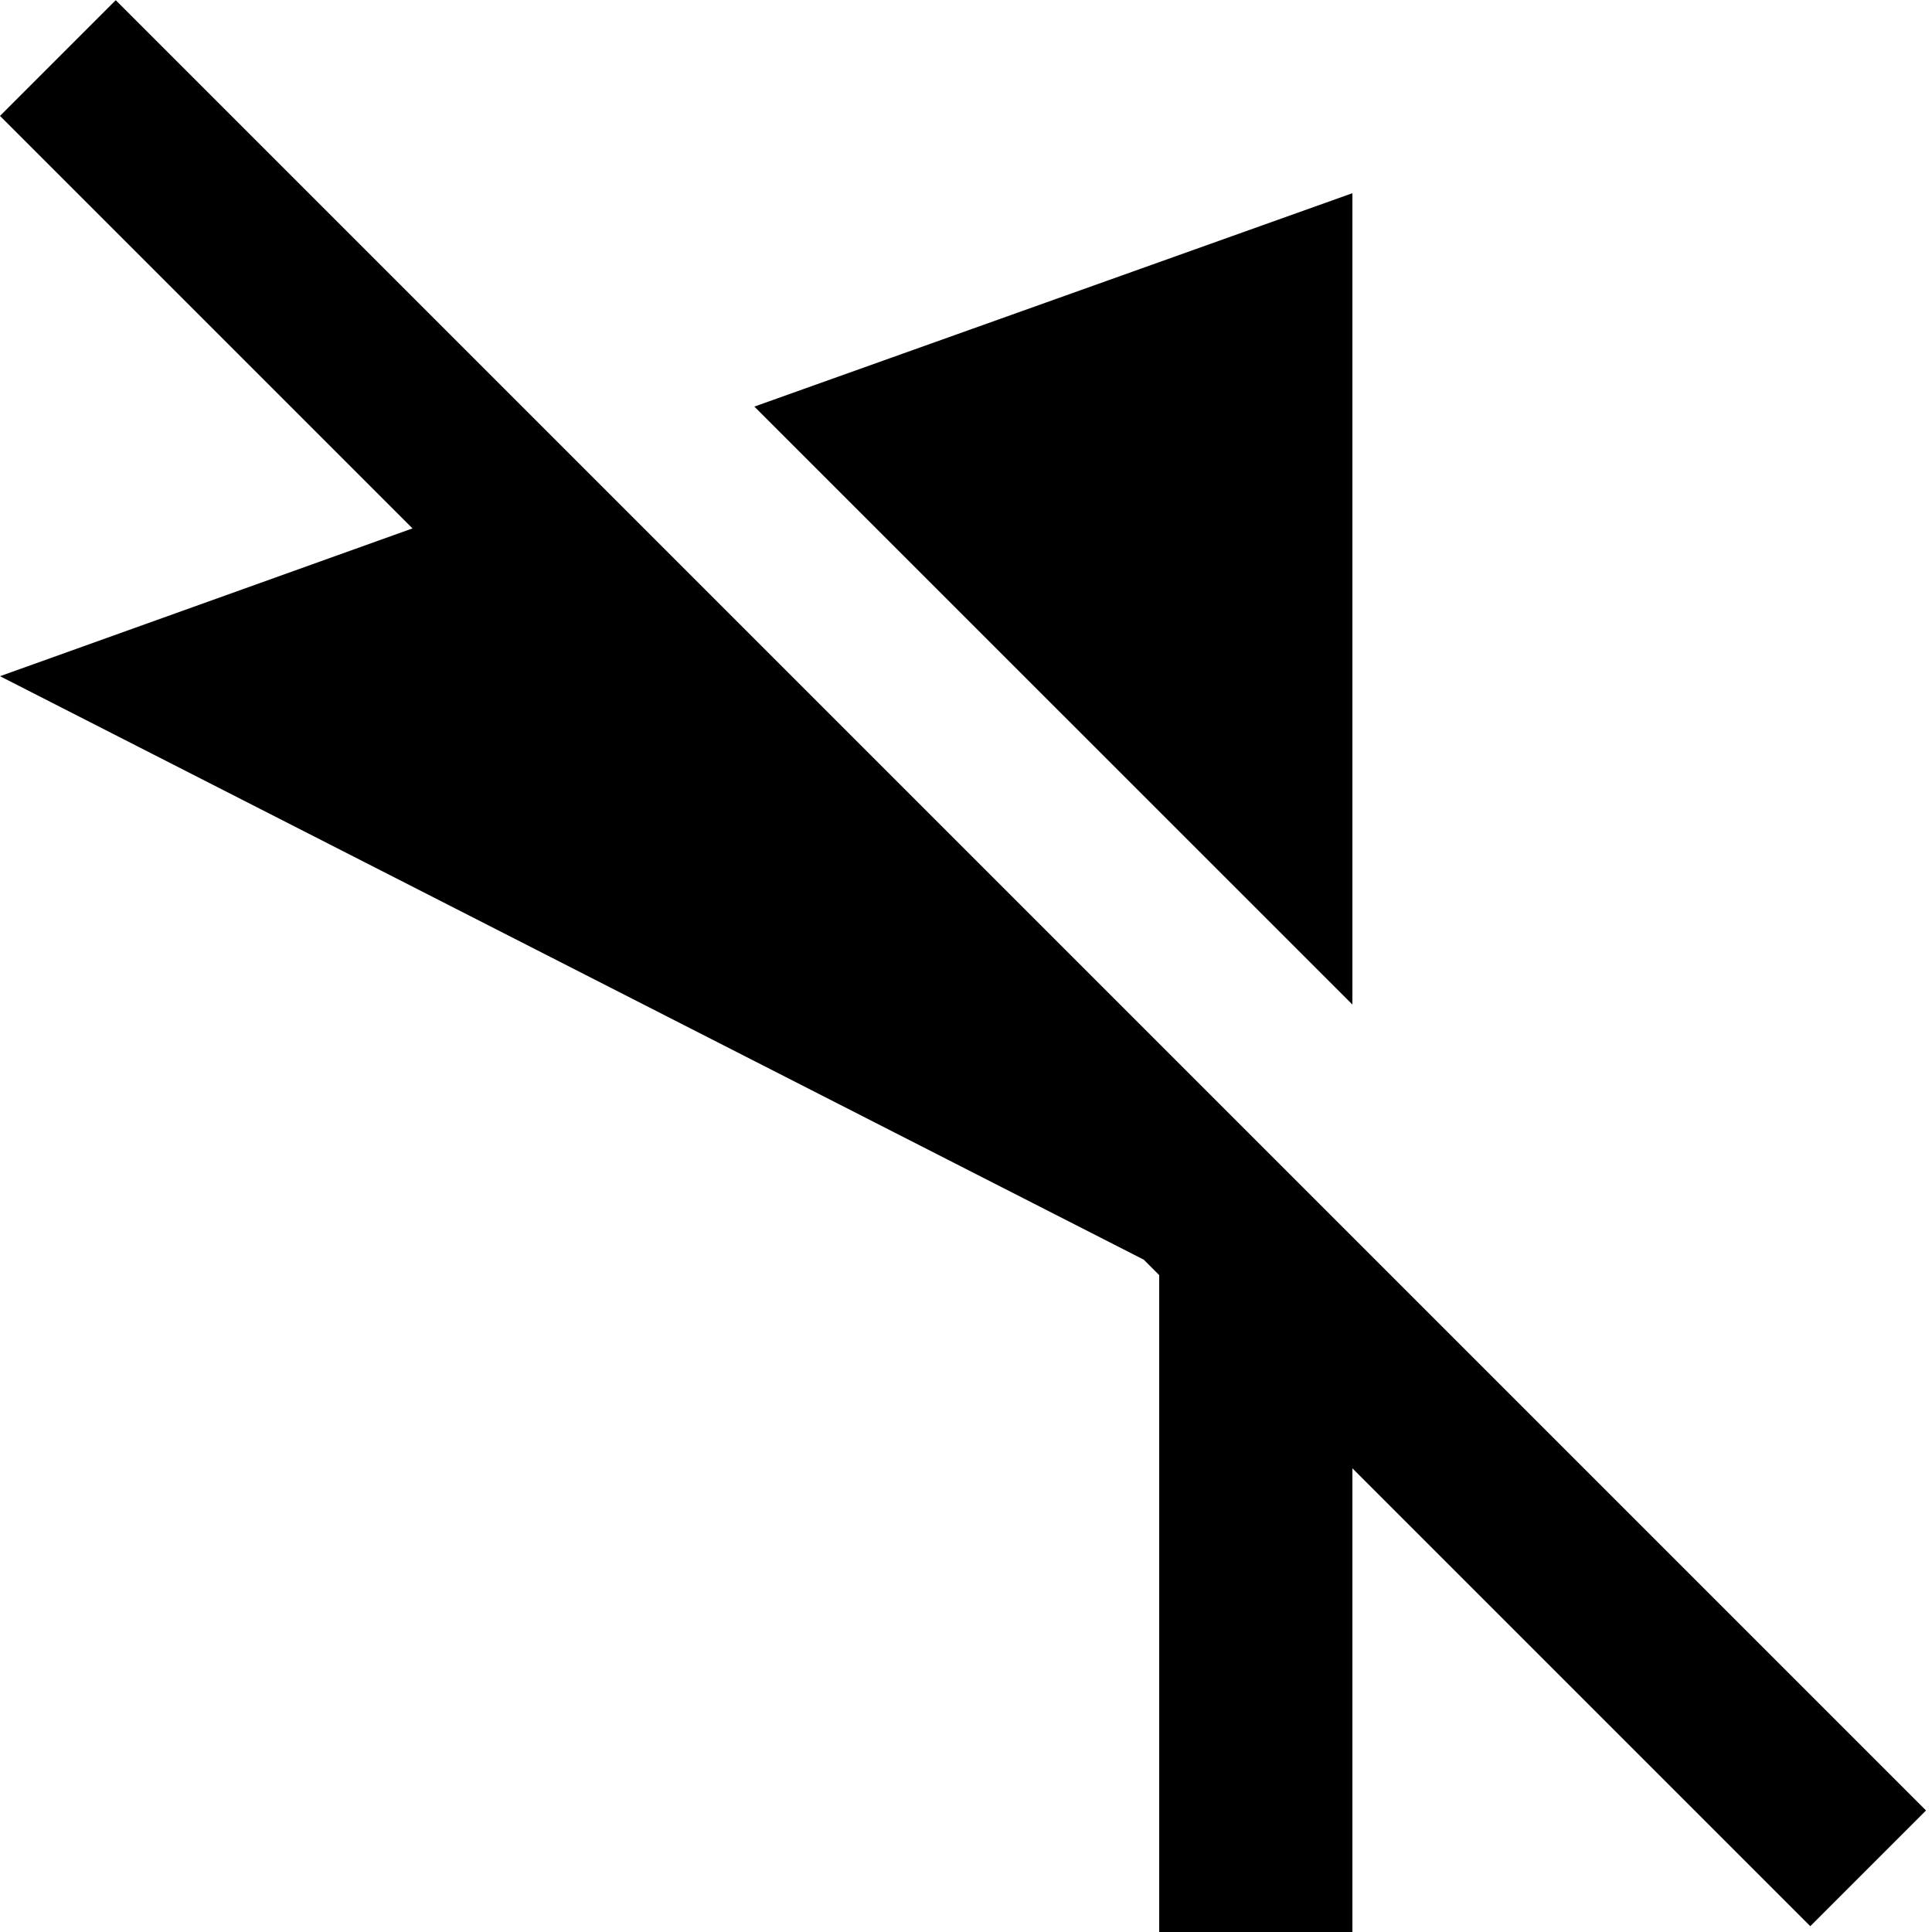
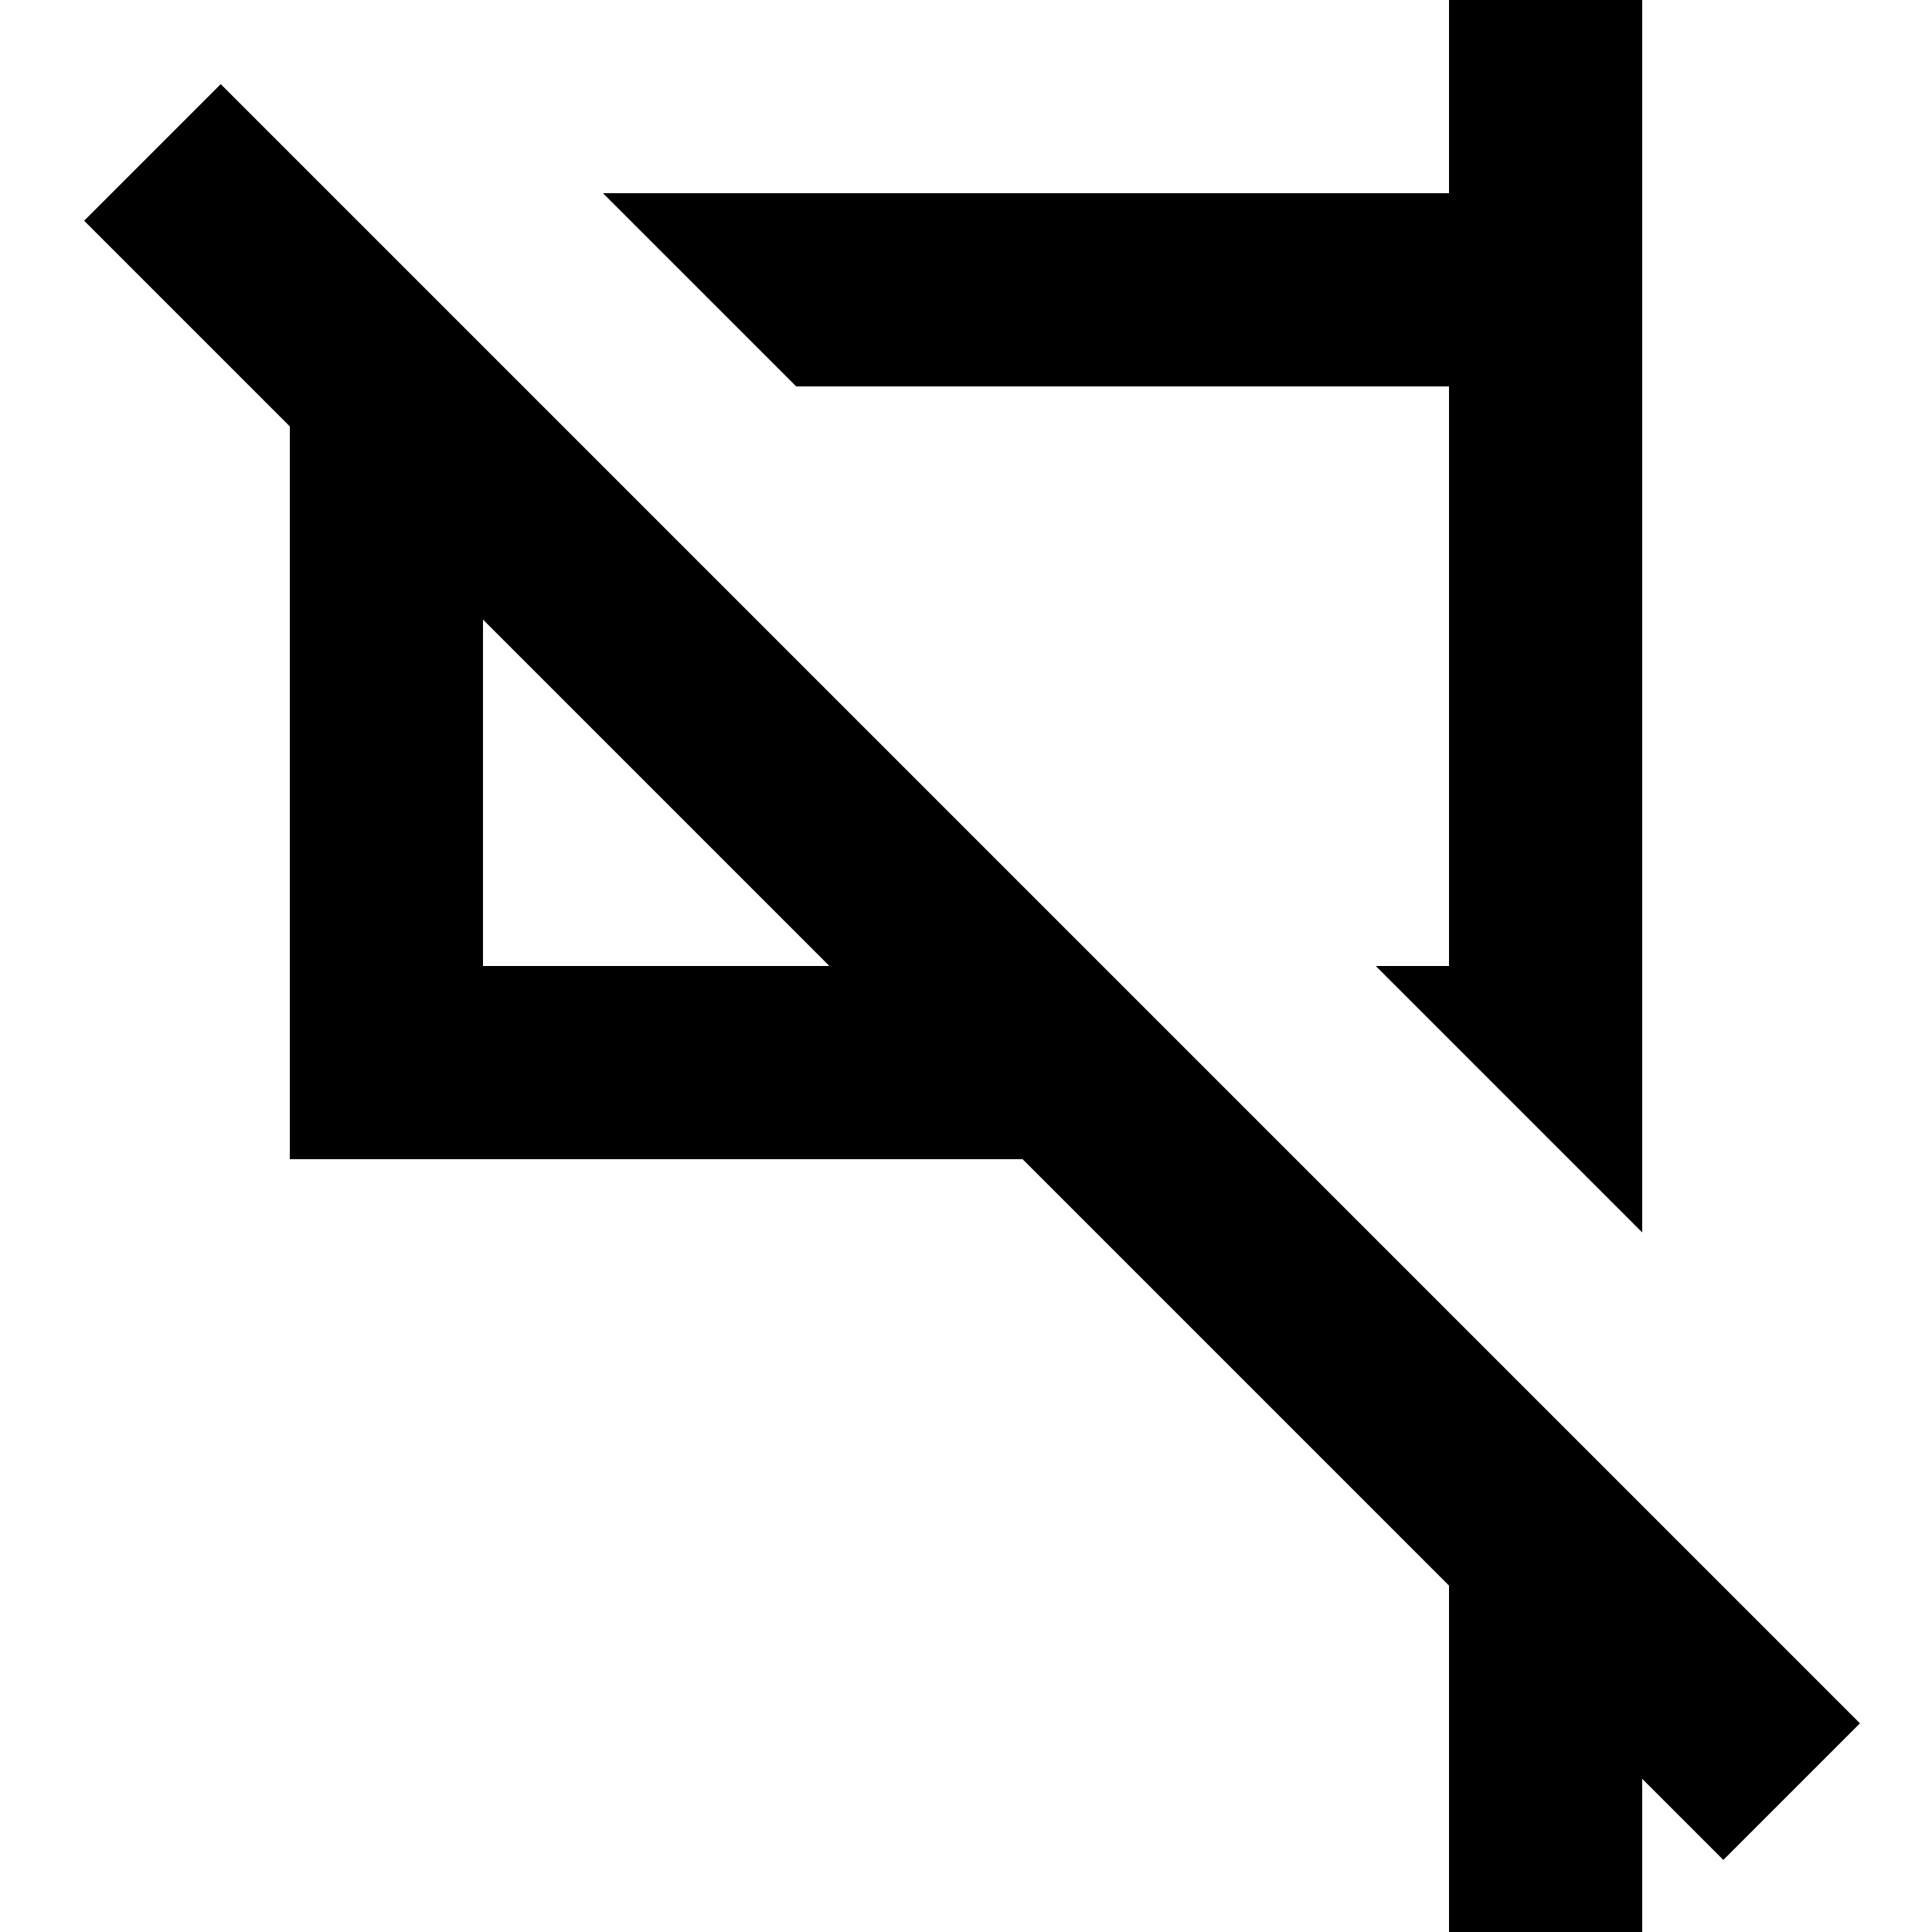
<svg xmlns="http://www.w3.org/2000/svg" width="20" height="20" viewBox="0 0 20 20">
-   <path d="m0 1.2 4.27 4.27L0 7l11.84 6.04.16.16V20h2v-4.8l4.74 4.74 1.198-1.198L1.198.002zM14 2 7.809 4.209 14 10.399z" />
+   <path d="m19.254 17.84-1.414 1.414-.84-.84V20h-2v-3.586L10.586 12H3V4.414L.871 2.285 2.285.871 19.254 17.84ZM5 10h3.586L5 6.414V10Z" />
+   <path d="M17 12.758 14.242 10H15V4H8.242l-2-2H15V0h2v12.758Z" />
</svg>
